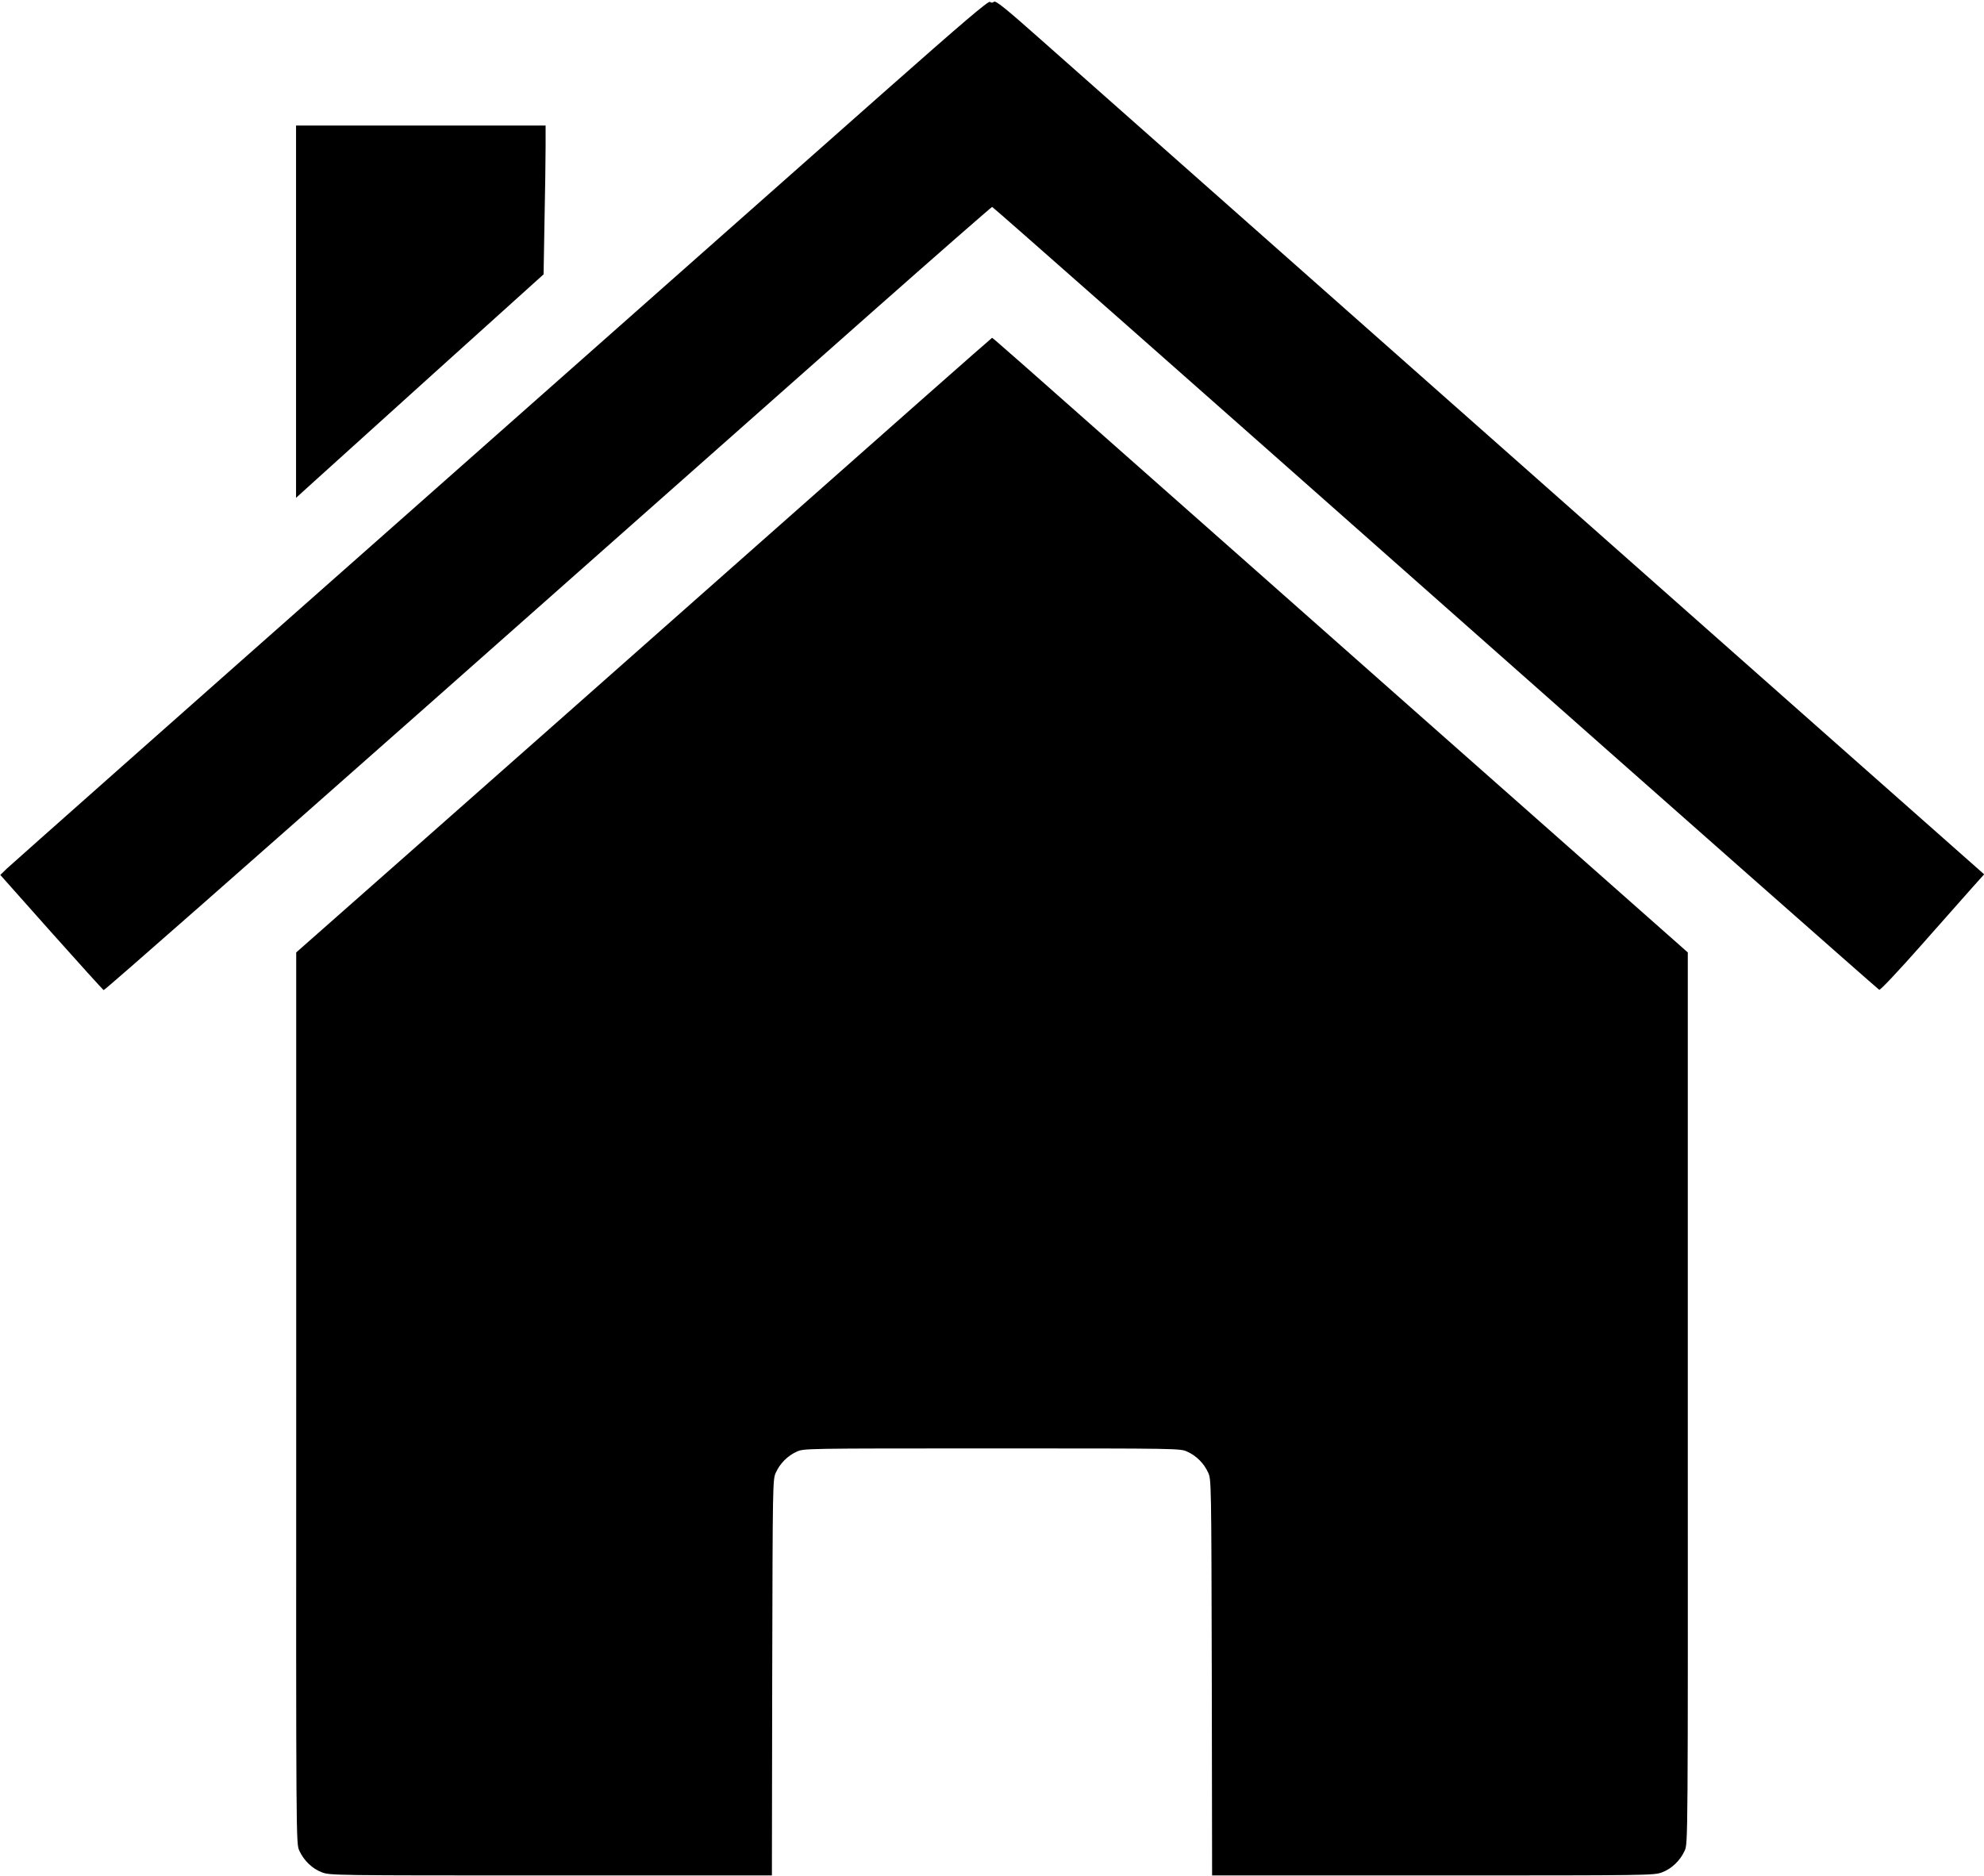
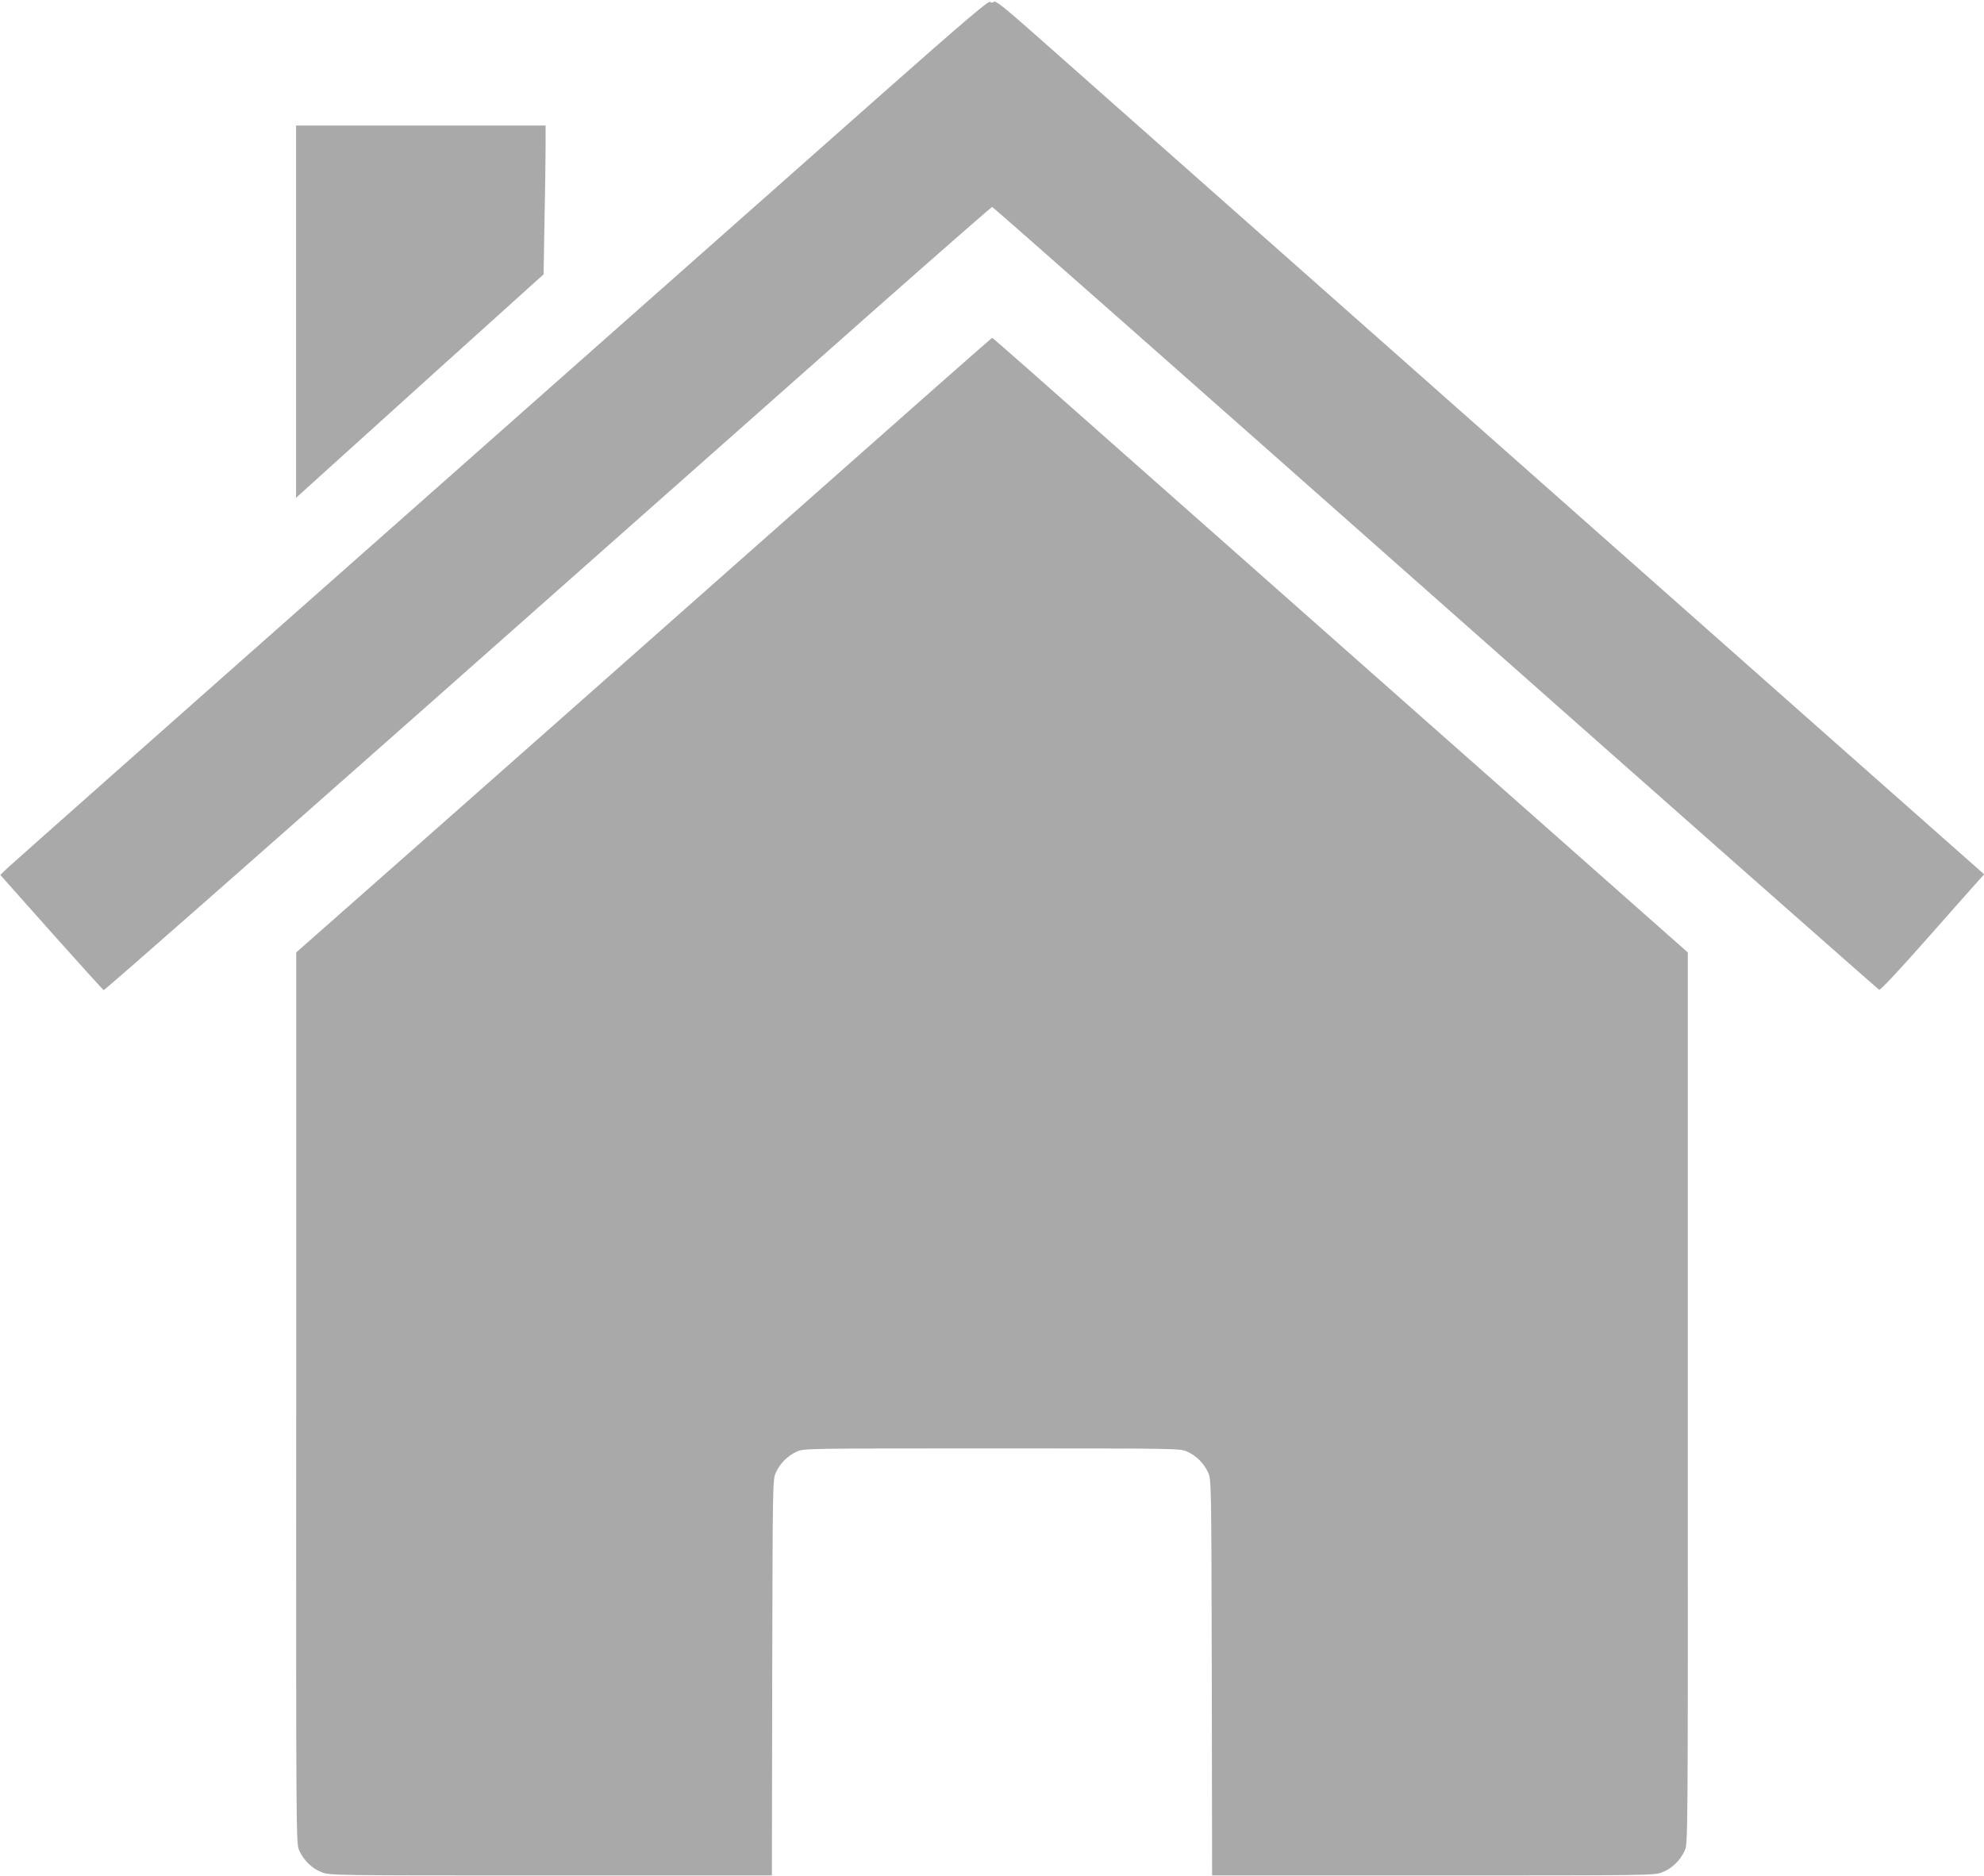
<svg xmlns="http://www.w3.org/2000/svg" version="1.0" width="1280pt" height="1210pt" viewBox="0 0 1280 1210" preserveAspectRatio="xMidYMid meet">
-   <g transform="translate(0,1210) scale(0.1,-0.1)" fill="#000000" stroke="none">
+   <g transform="translate(0,1210) scale(0.1,-0.1)" fill="#a9a9a9" stroke="none">
    <path d="M5699 11502 c-371 -328 -1786 -1580 -3144 -2782 -1359 -1201 -2489 -2203 -2512 -2225 l-41 -40 329 -370 c181 -203 333 -371 338 -373 6 -2 949 828 2098 1844 1148 1017 2434 2154 2857 2529 423 374 773 680 777 680 5 0 1291 -1135 2859 -2523 1568 -1388 2857 -2525 2864 -2528 7 -3 122 119 267 283 140 158 289 327 332 375 l78 87 -1038 918 c-571 505 -1882 1665 -2913 2578 -1031 912 -1998 1768 -2149 1902 -214 190 -277 240 -288 232 -9 -8 -17 -8 -26 -1 -10 8 -171 -129 -688 -586z" />
    <path d="M1910 10089 l0 -1201 108 98 c59 53 418 378 798 721 l691 623 6 347 c4 190 7 406 7 480 l0 133 -805 0 -805 0 0 -1201z" />
    <path d="M4875 8574 c-836 -740 -1845 -1632 -2242 -1982 l-722 -637 0 -2875 c-1 -2870 -1 -2875 20 -2920 29 -64 84 -117 146 -140 53 -20 80 -20 1478 -20 l1425 0 2 1277 c3 1272 3 1278 24 1323 26 58 76 108 134 134 45 21 49 21 1260 21 1211 0 1215 0 1260 -21 58 -26 108 -76 134 -134 21 -45 21 -51 24 -1322 l2 -1278 1425 0 c1398 0 1425 0 1478 20 62 23 117 76 146 140 21 45 21 51 20 2920 l0 2875 -831 735 c-457 404 -1360 1202 -2007 1775 -1658 1467 -1645 1455 -1651 1455 -3 0 -689 -606 -1525 -1346z" />
  </g>
</svg>
